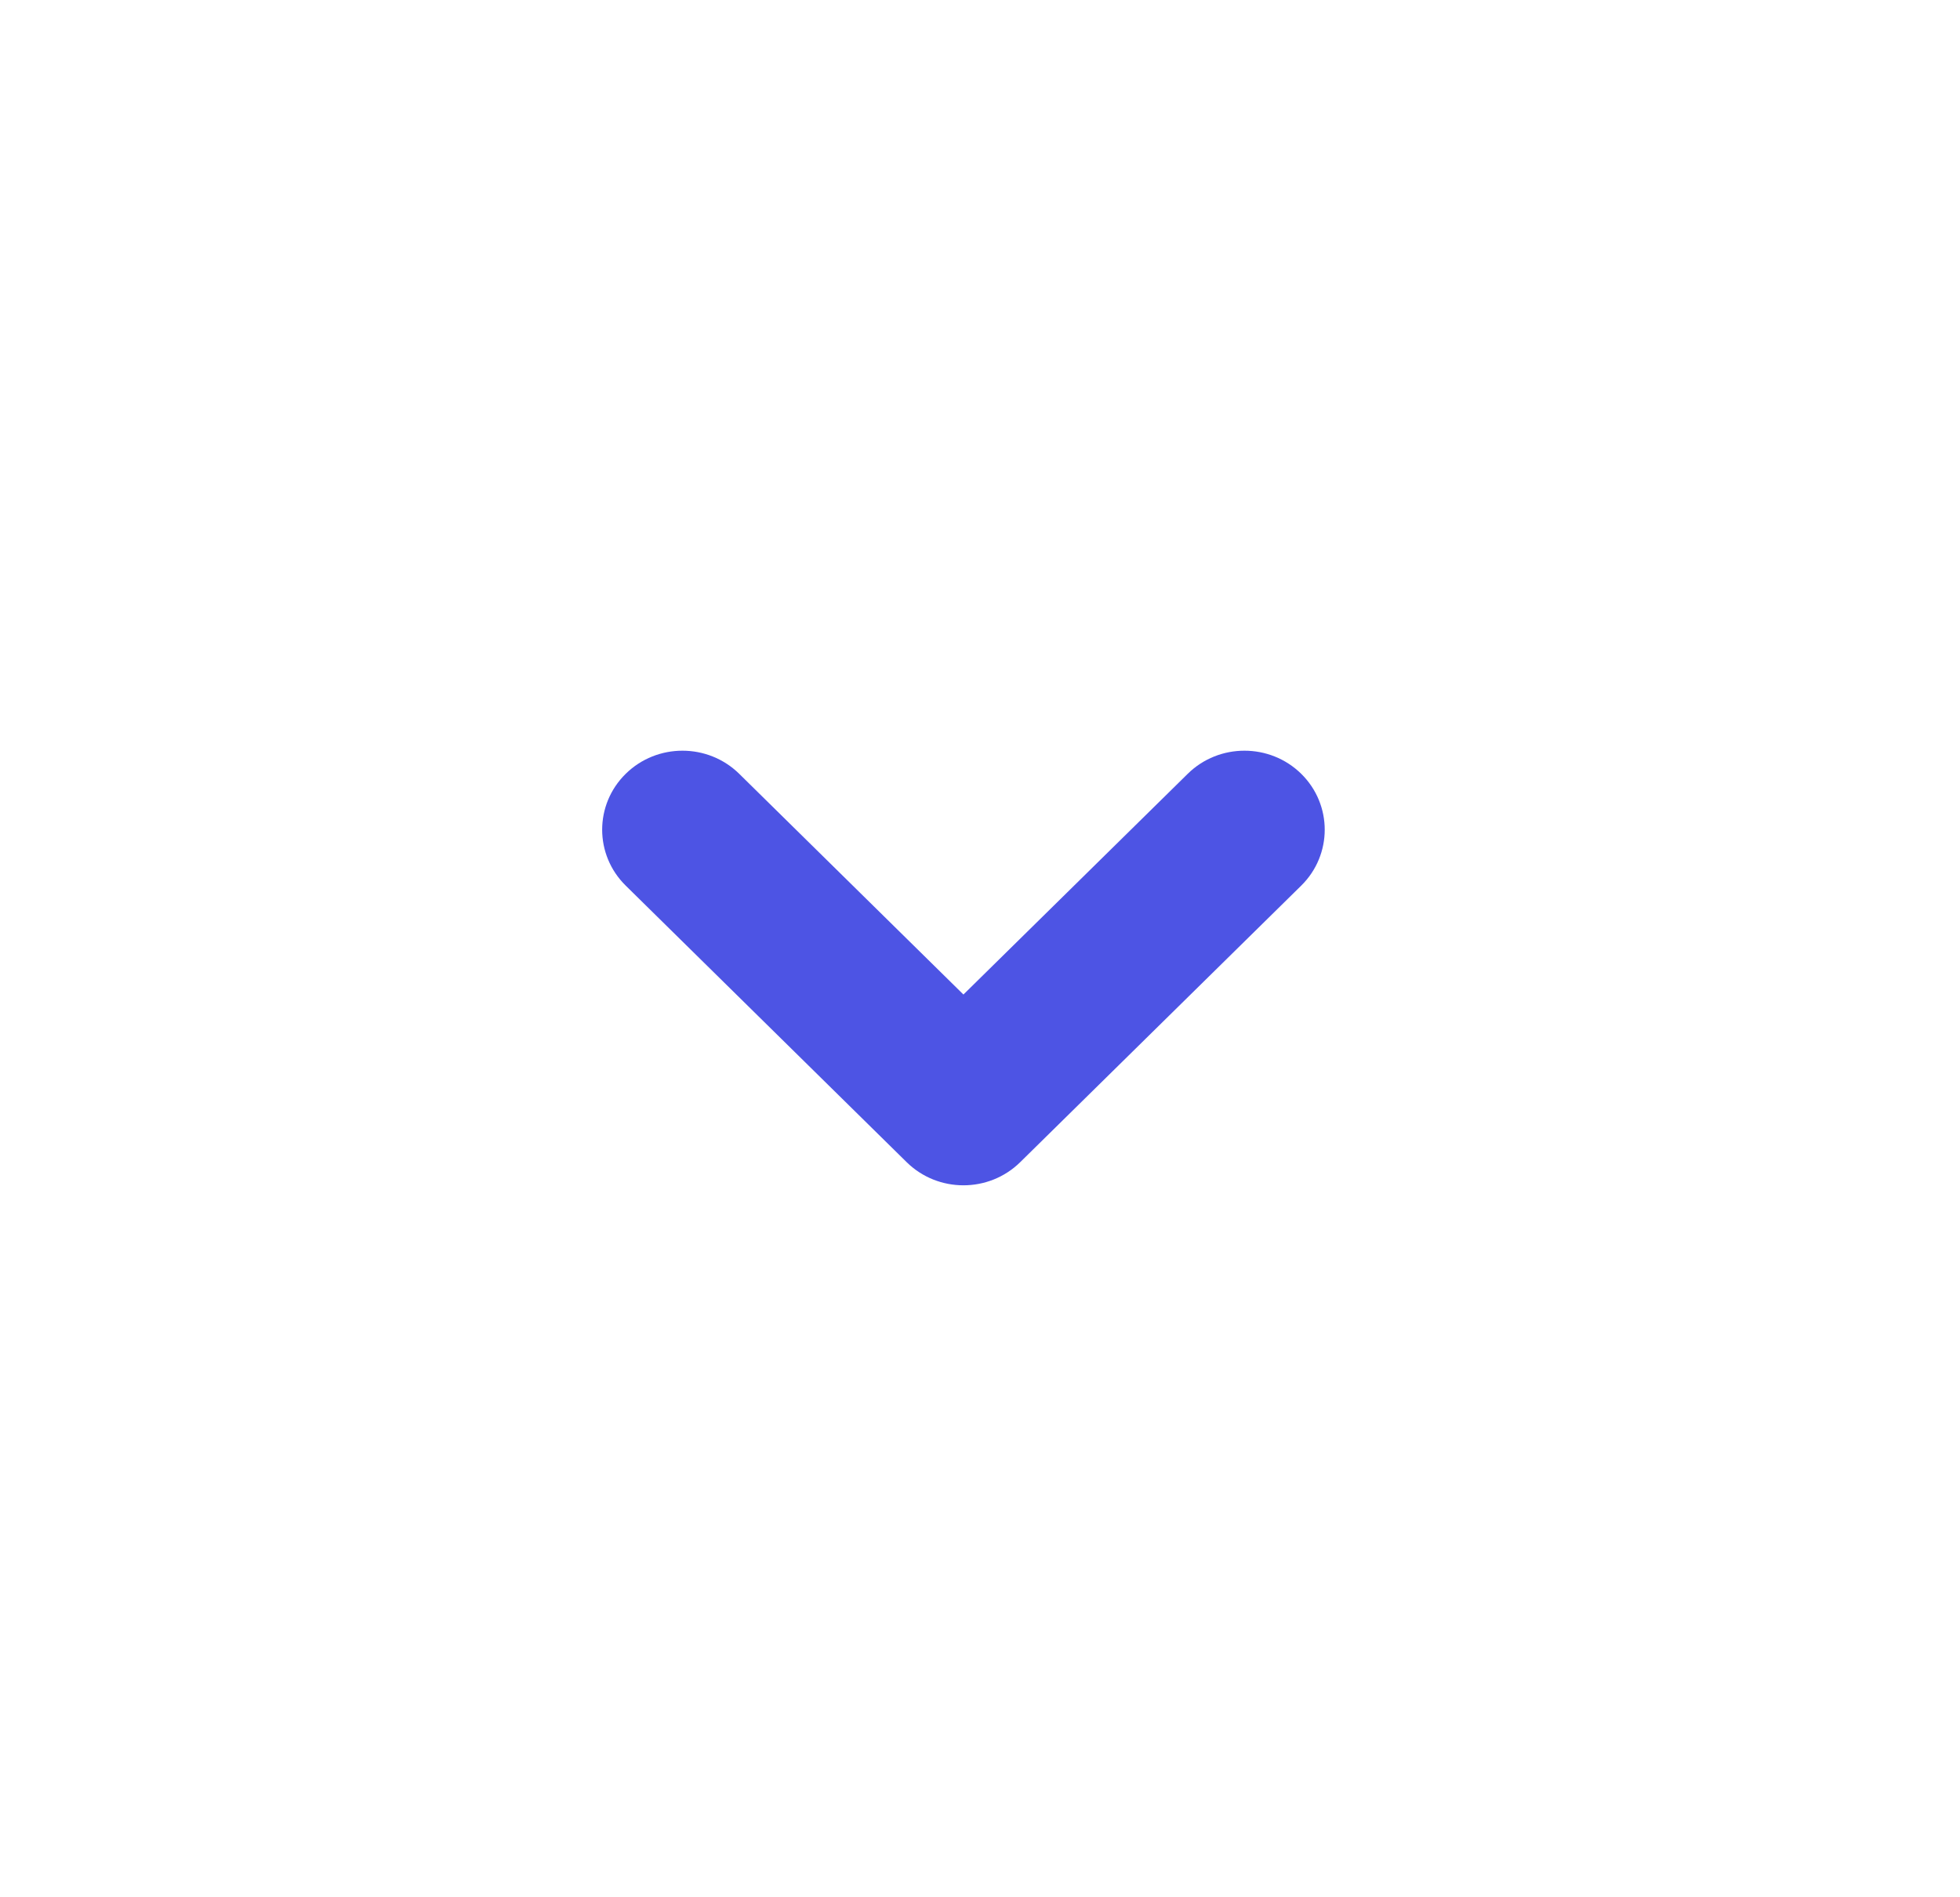
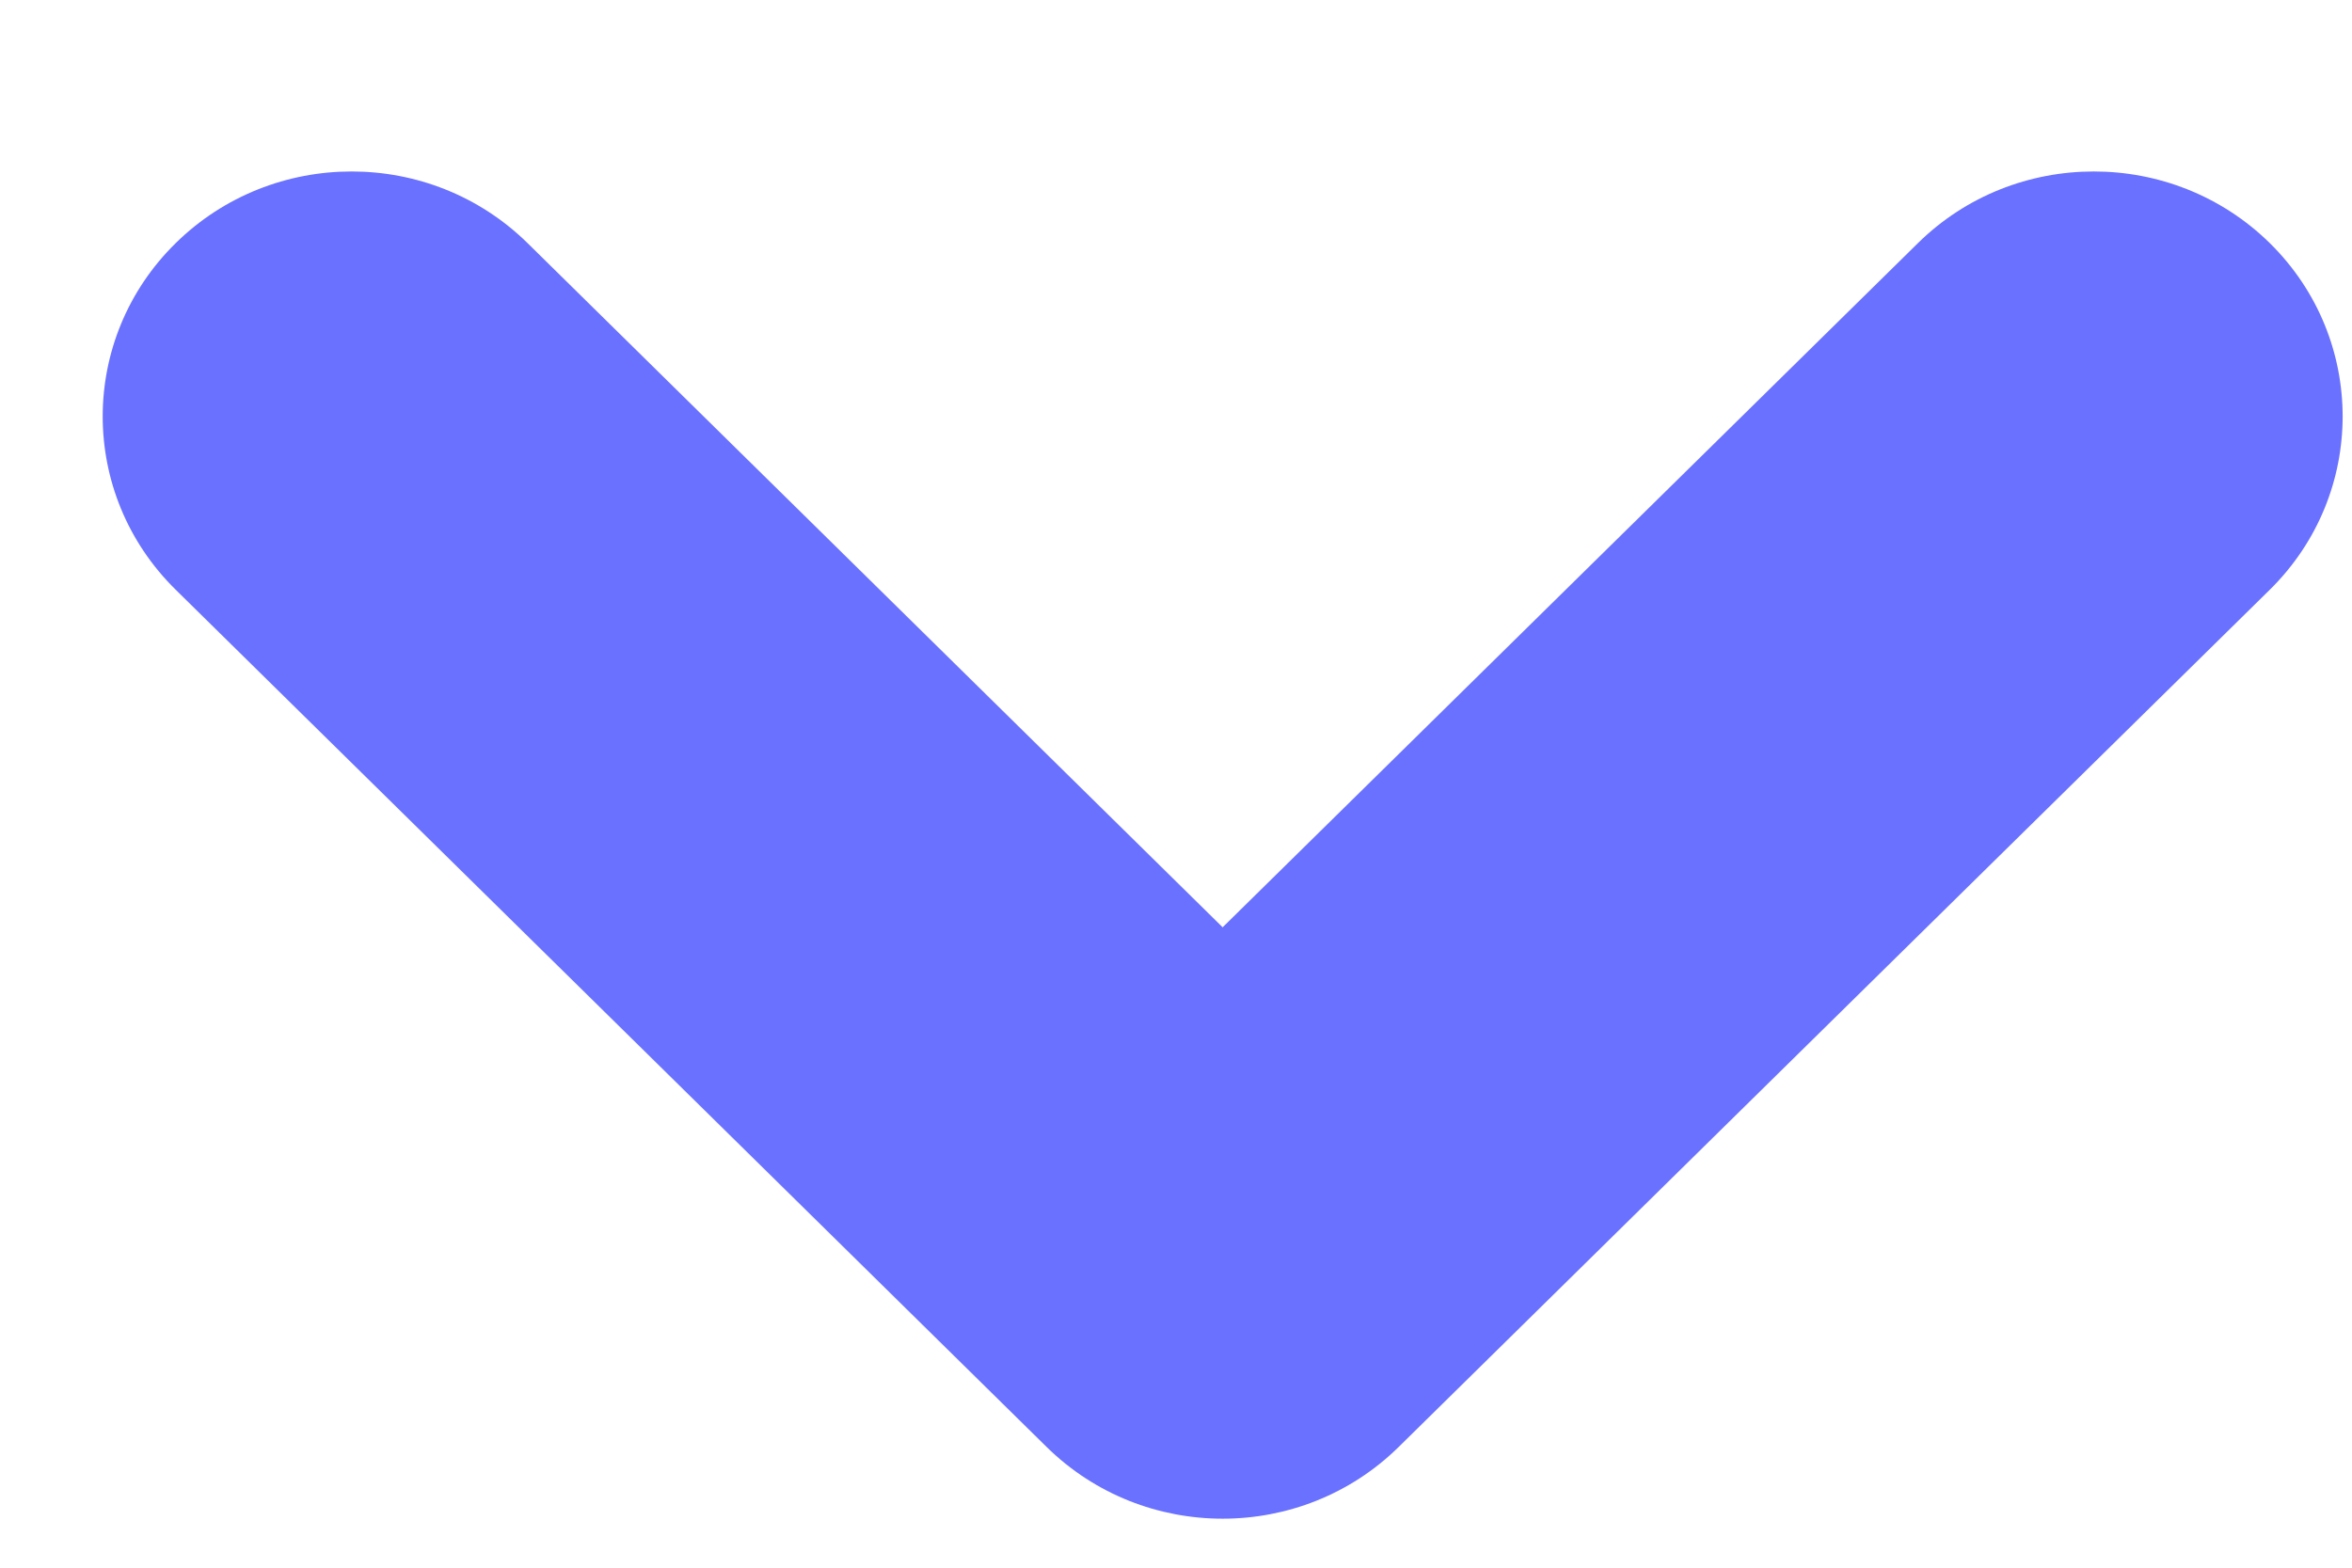
- <svg xmlns="http://www.w3.org/2000/svg" width="31" height="30" viewBox="0 0 31 30" fill="none">
-   <path fill-rule="evenodd" clip-rule="evenodd" d="M20.581 12.241C20.085 11.753 19.28 11.753 18.785 12.241L15.238 15.732L11.692 12.241C11.196 11.753 10.392 11.753 9.896 12.241C9.4 12.729 9.4 13.521 9.896 14.009L14.34 18.384C14.836 18.872 15.64 18.872 16.136 18.384L20.581 14.009C21.076 13.521 21.076 12.729 20.581 12.241Z" fill="#4D54E4" />
+ <svg xmlns="http://www.w3.org/2000/svg" width="12" height="8" viewBox="0 0 12 8" fill="none">
+   <path fill-rule="evenodd" clip-rule="evenodd" d="M11.581 1.241C11.085 0.753 10.28 0.753 9.785 1.241L6.238 4.732L2.692 1.241C2.196 0.753 1.392 0.753 0.896 1.241C0.4 1.729 0.4 2.521 0.896 3.009L5.34 7.384C5.836 7.872 6.64 7.872 7.136 7.384L11.581 3.009C12.076 2.521 12.076 1.729 11.581 1.241Z" fill="#6A71FE" />
</svg>
